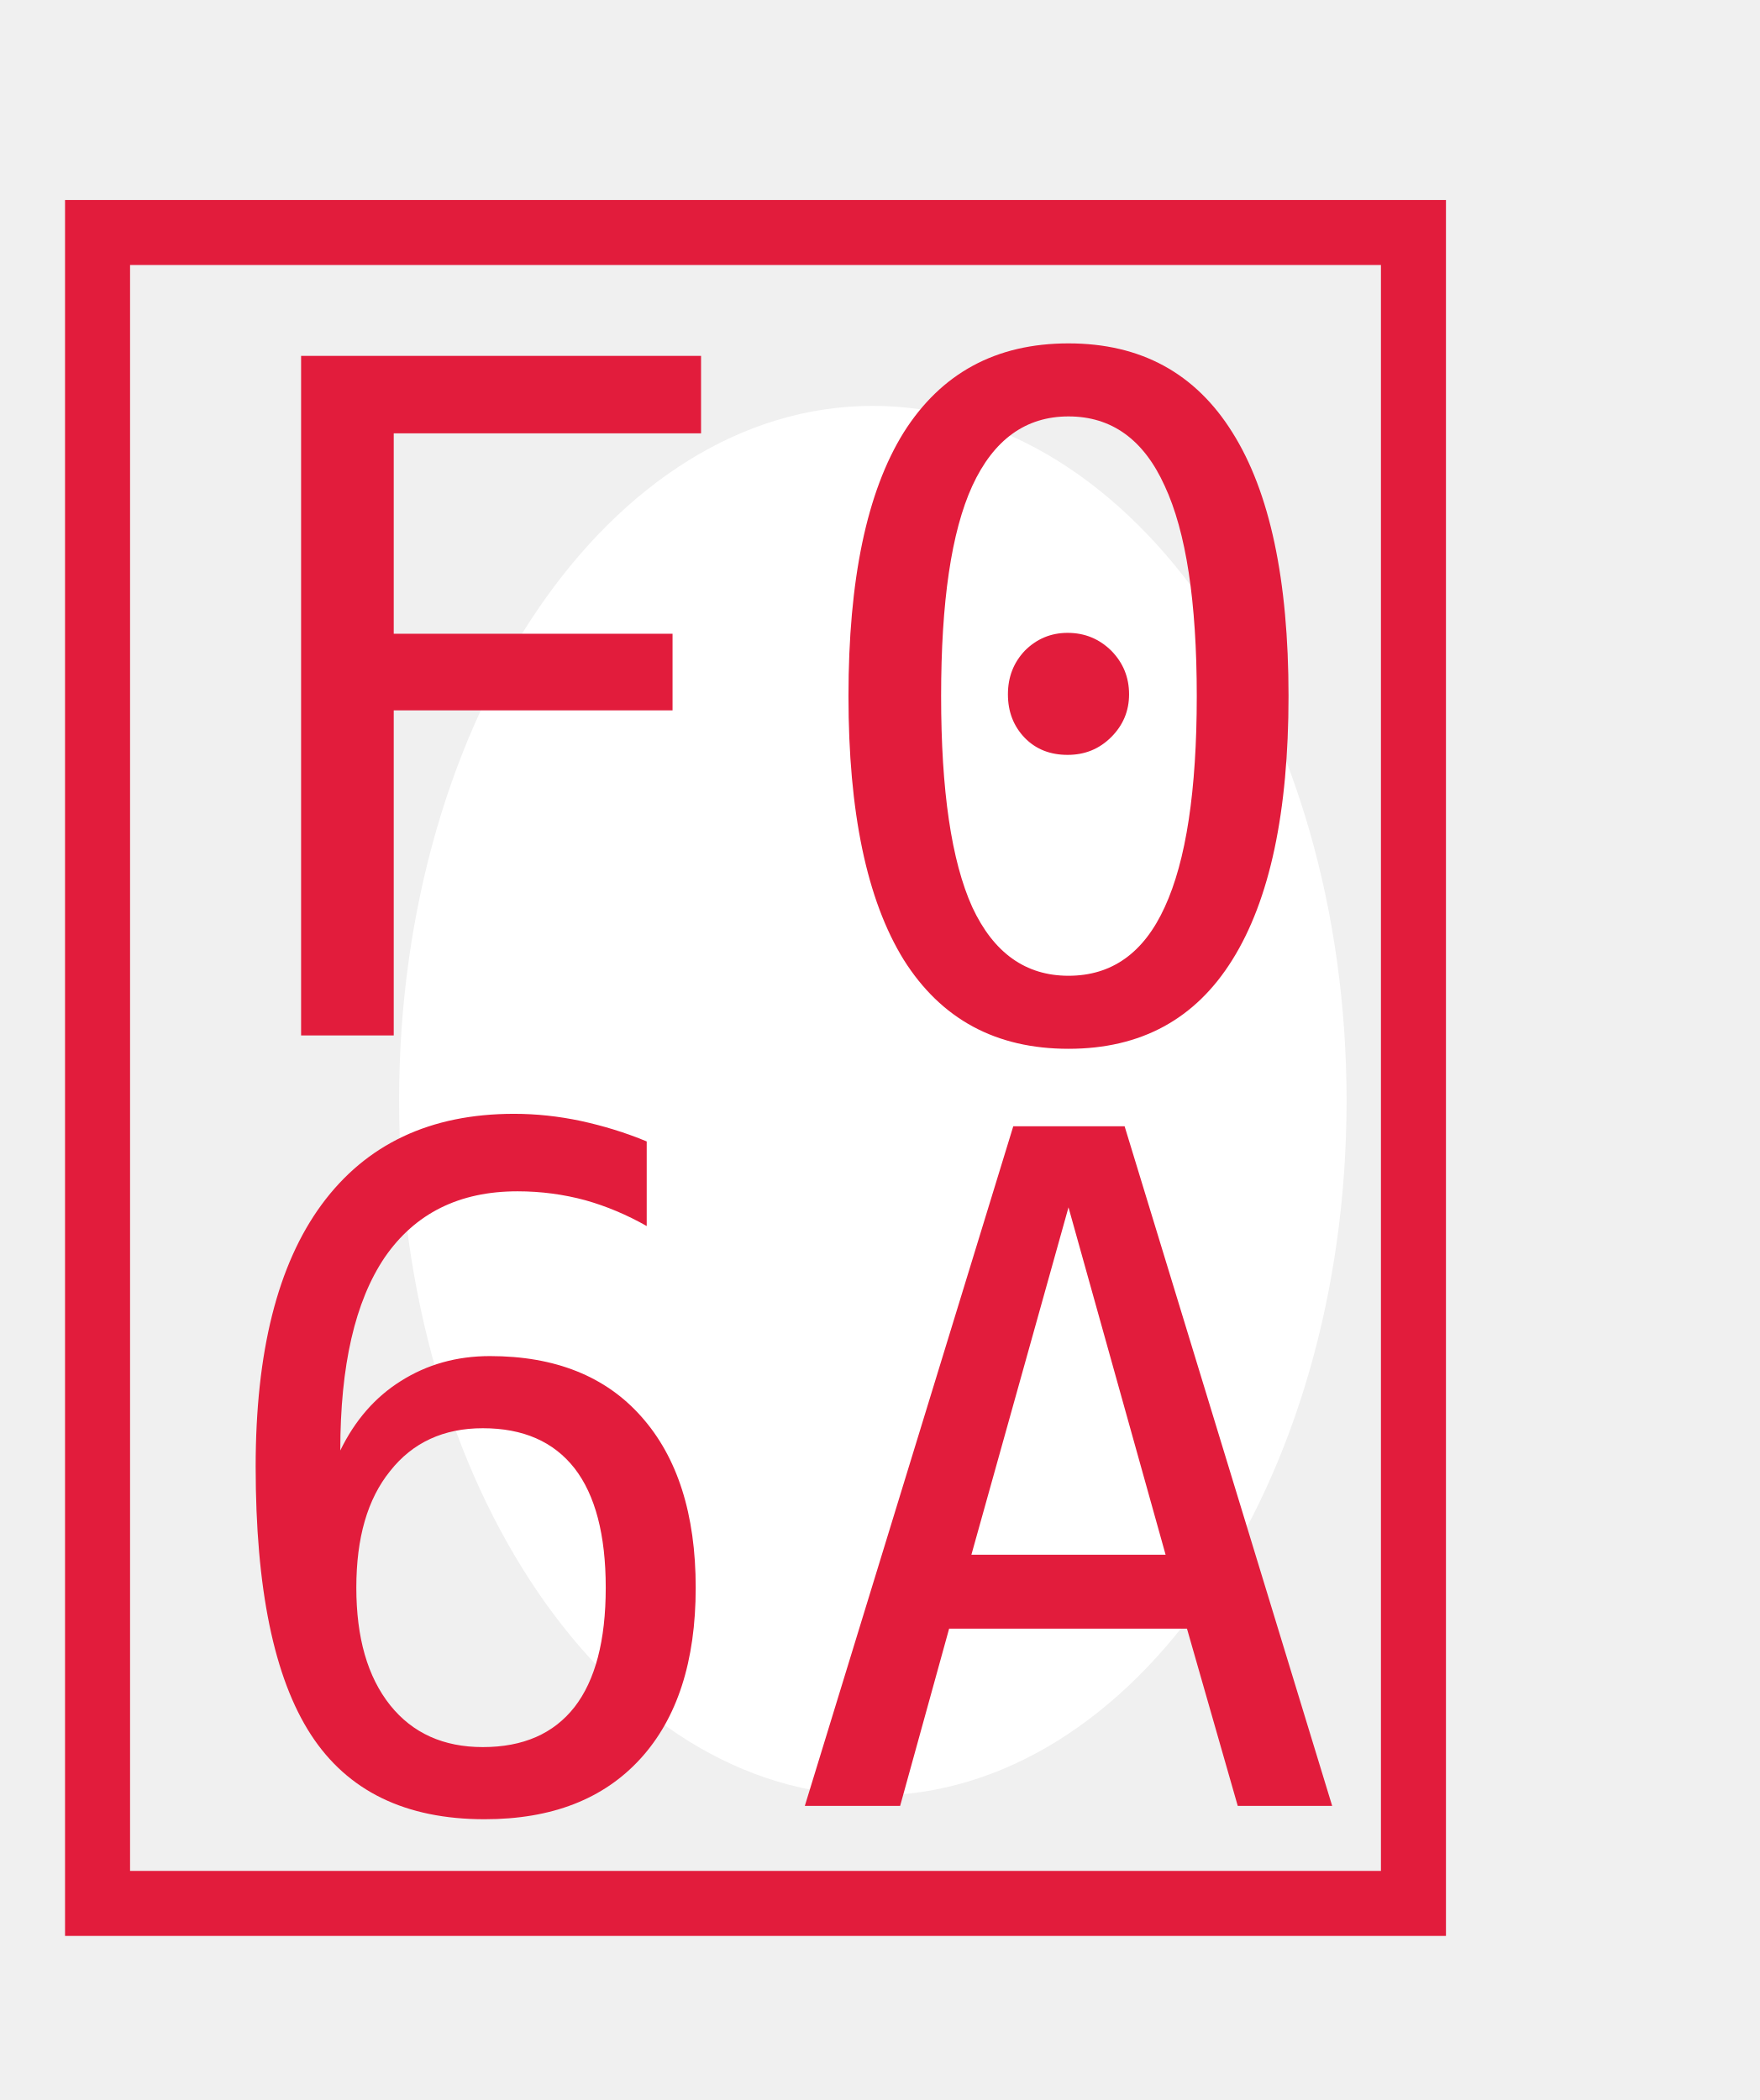
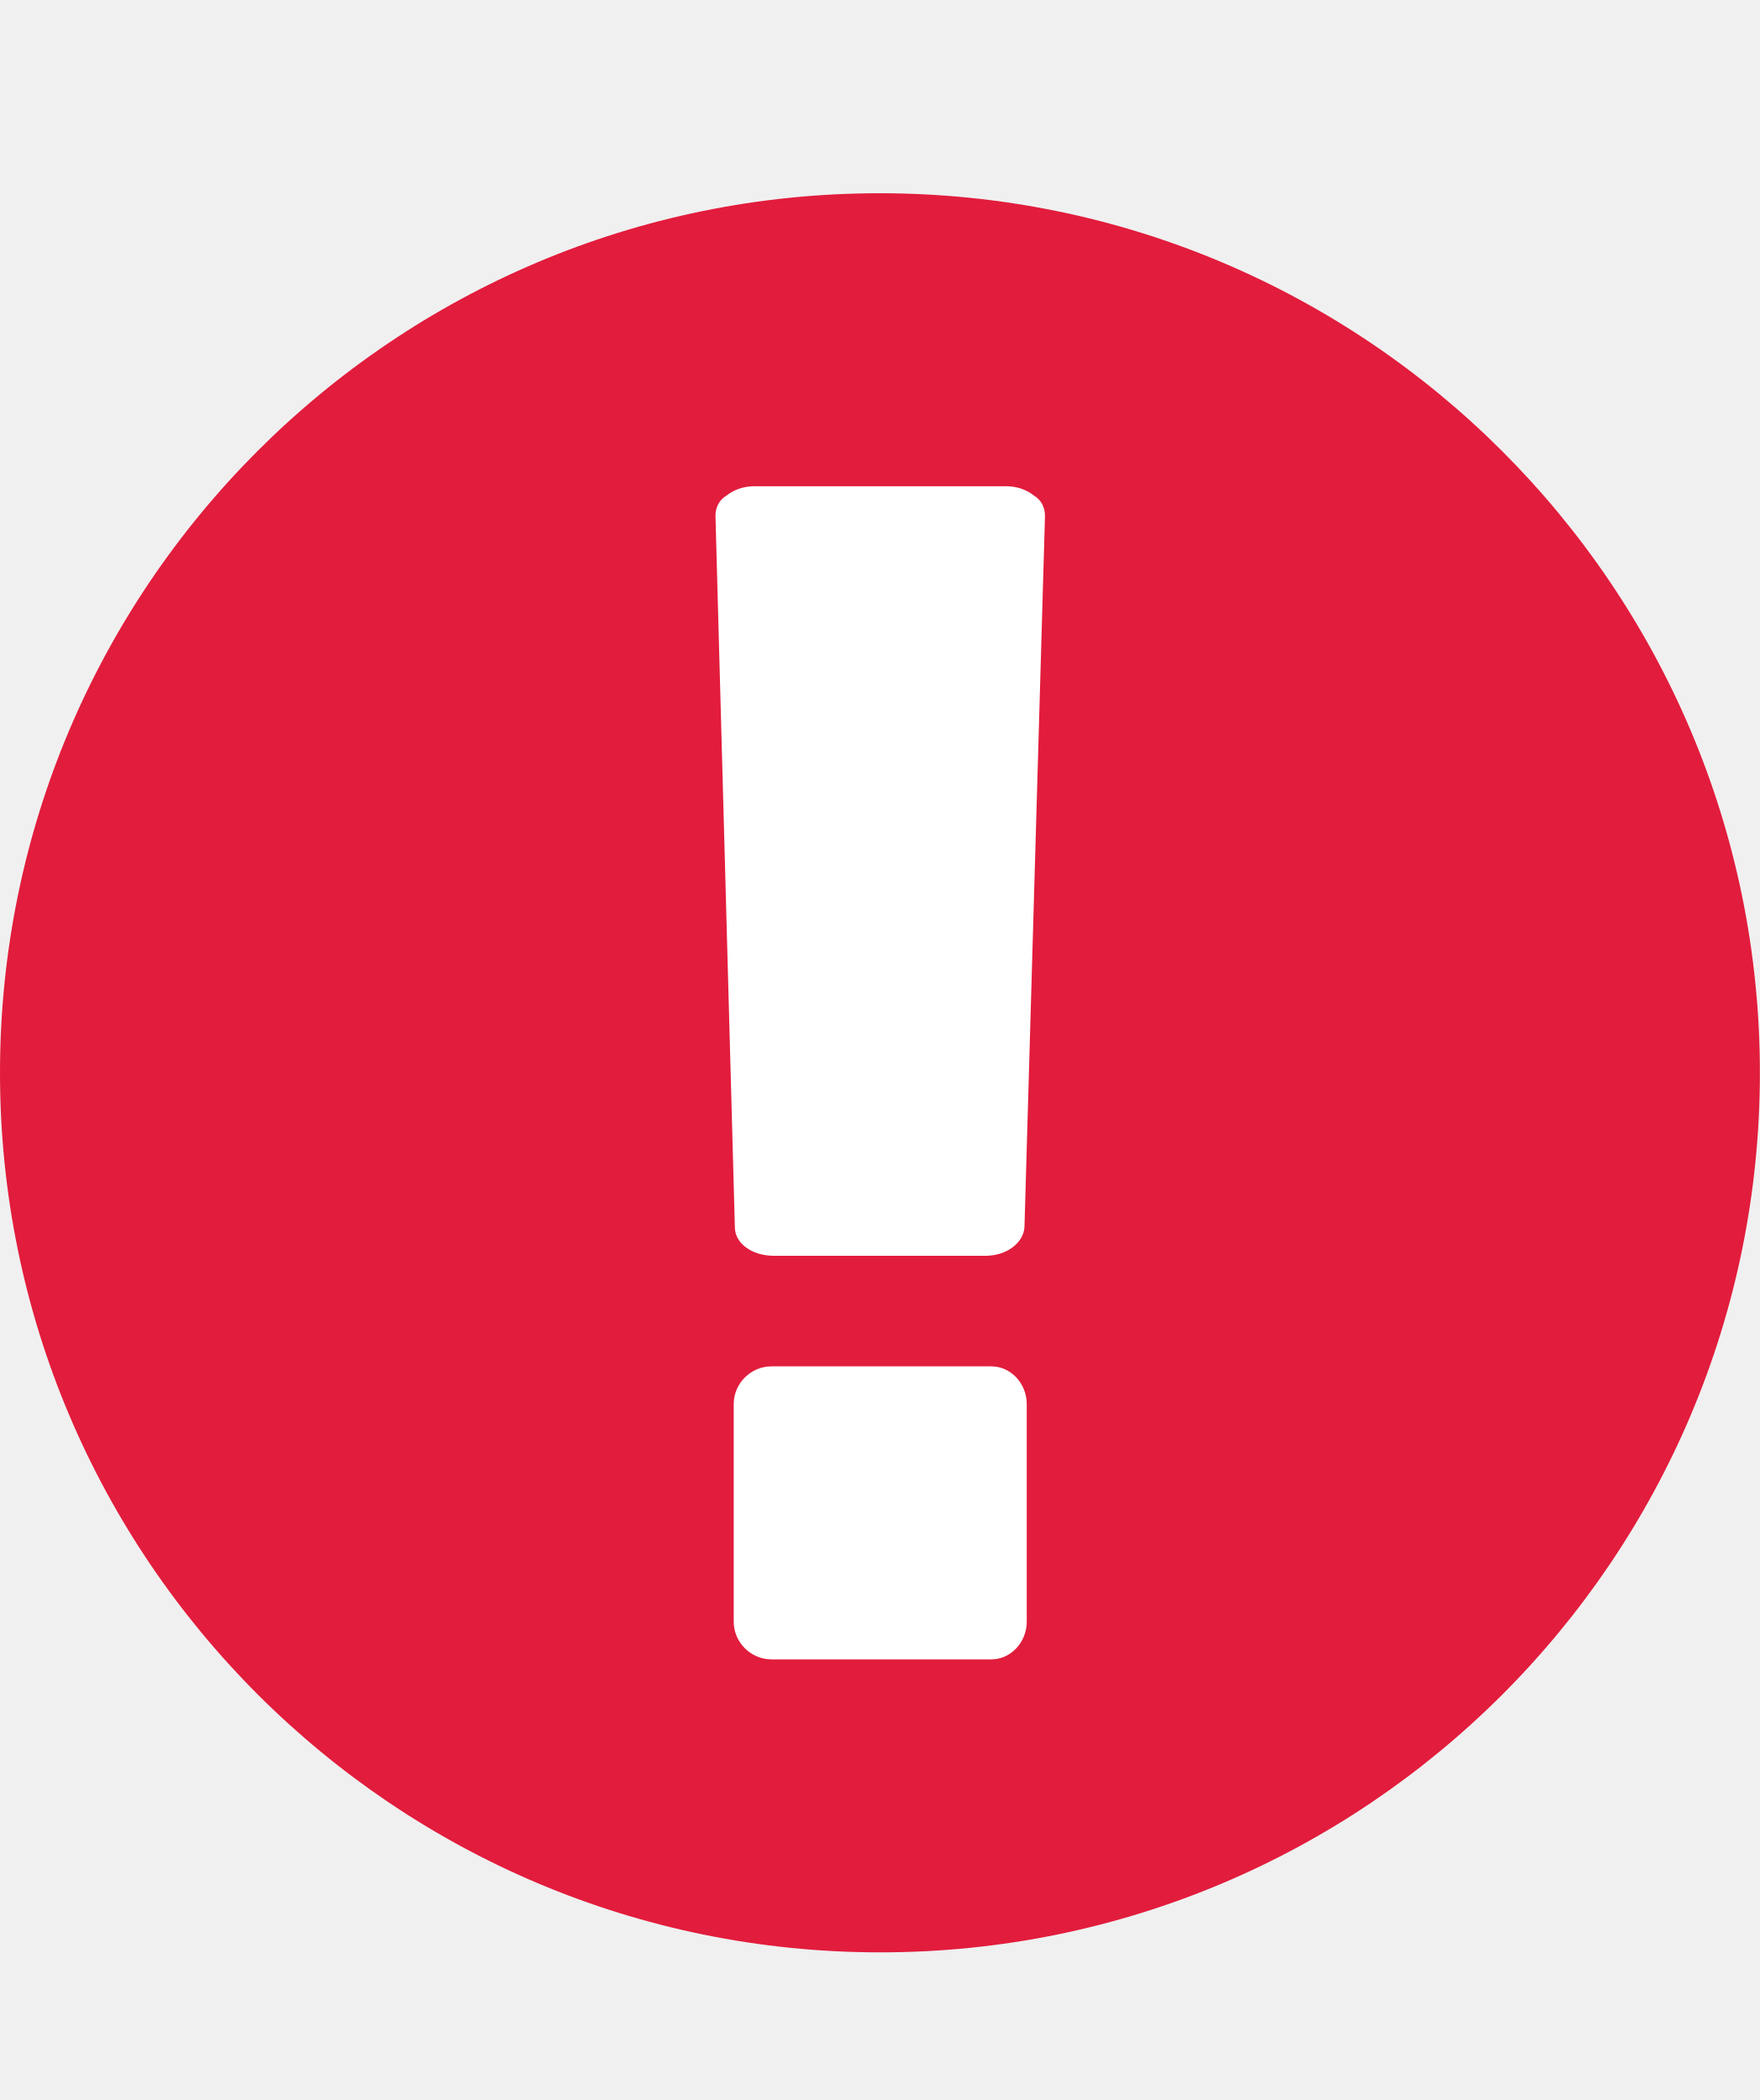
<svg xmlns="http://www.w3.org/2000/svg" version="1.1" id="Alerts" x="0px" y="0px" viewBox="0 0 30.86 36.84" style="enable-background:new 0 0 30.86 36.84;" xml:space="preserve">
  <style type="text/css">
	.st0{fill:#FFFFFF;}
- 	.st1{fill:#E21C3C;}
- 	.st2{font-family:'FontAwesome';}
- 	.st3{font-size:36px;}
+ 	.st1{enable-background:new    ;}
+ 	.st2{fill:#E21C3C;}
</style>
  <ellipse class="st0" cx="15.31" cy="19.31" rx="8.31" ry="12.19" />
-   <text transform="matrix(1 0 0 1 1.525879e-04 31.6802)" class="st1 st2 st3"></text>
+   <g class="st1">
+     <path class="st2" d="M30.87,18.82c0,8.52-6.91,15.43-15.43,15.43S0,27.34,0,18.82C0,10.3,6.91,3.39,15.43,3.39   S30.87,10.3,30.87,18.82z M18.33,9.05c0-0.14-0.06-0.28-0.2-0.36c-0.12-0.1-0.3-0.16-0.48-0.16h-4.42c-0.18,0-0.36,0.06-0.48,0.16   c-0.14,0.08-0.2,0.22-0.2,0.36l0.34,12.48c0,0.28,0.3,0.5,0.68,0.5h3.72c0.36,0,0.66-0.22,0.68-0.5L18.33,9.05z M18.01,24.63   c0-0.36-0.28-0.66-0.62-0.66h-3.86c-0.36,0-0.66,0.3-0.66,0.66v3.82c0,0.36,0.3,0.66,0.66,0.66h3.86c0.34,0,0.62-0.3,0.62-0.66   V24.63z" />
+   </g>
</svg>
